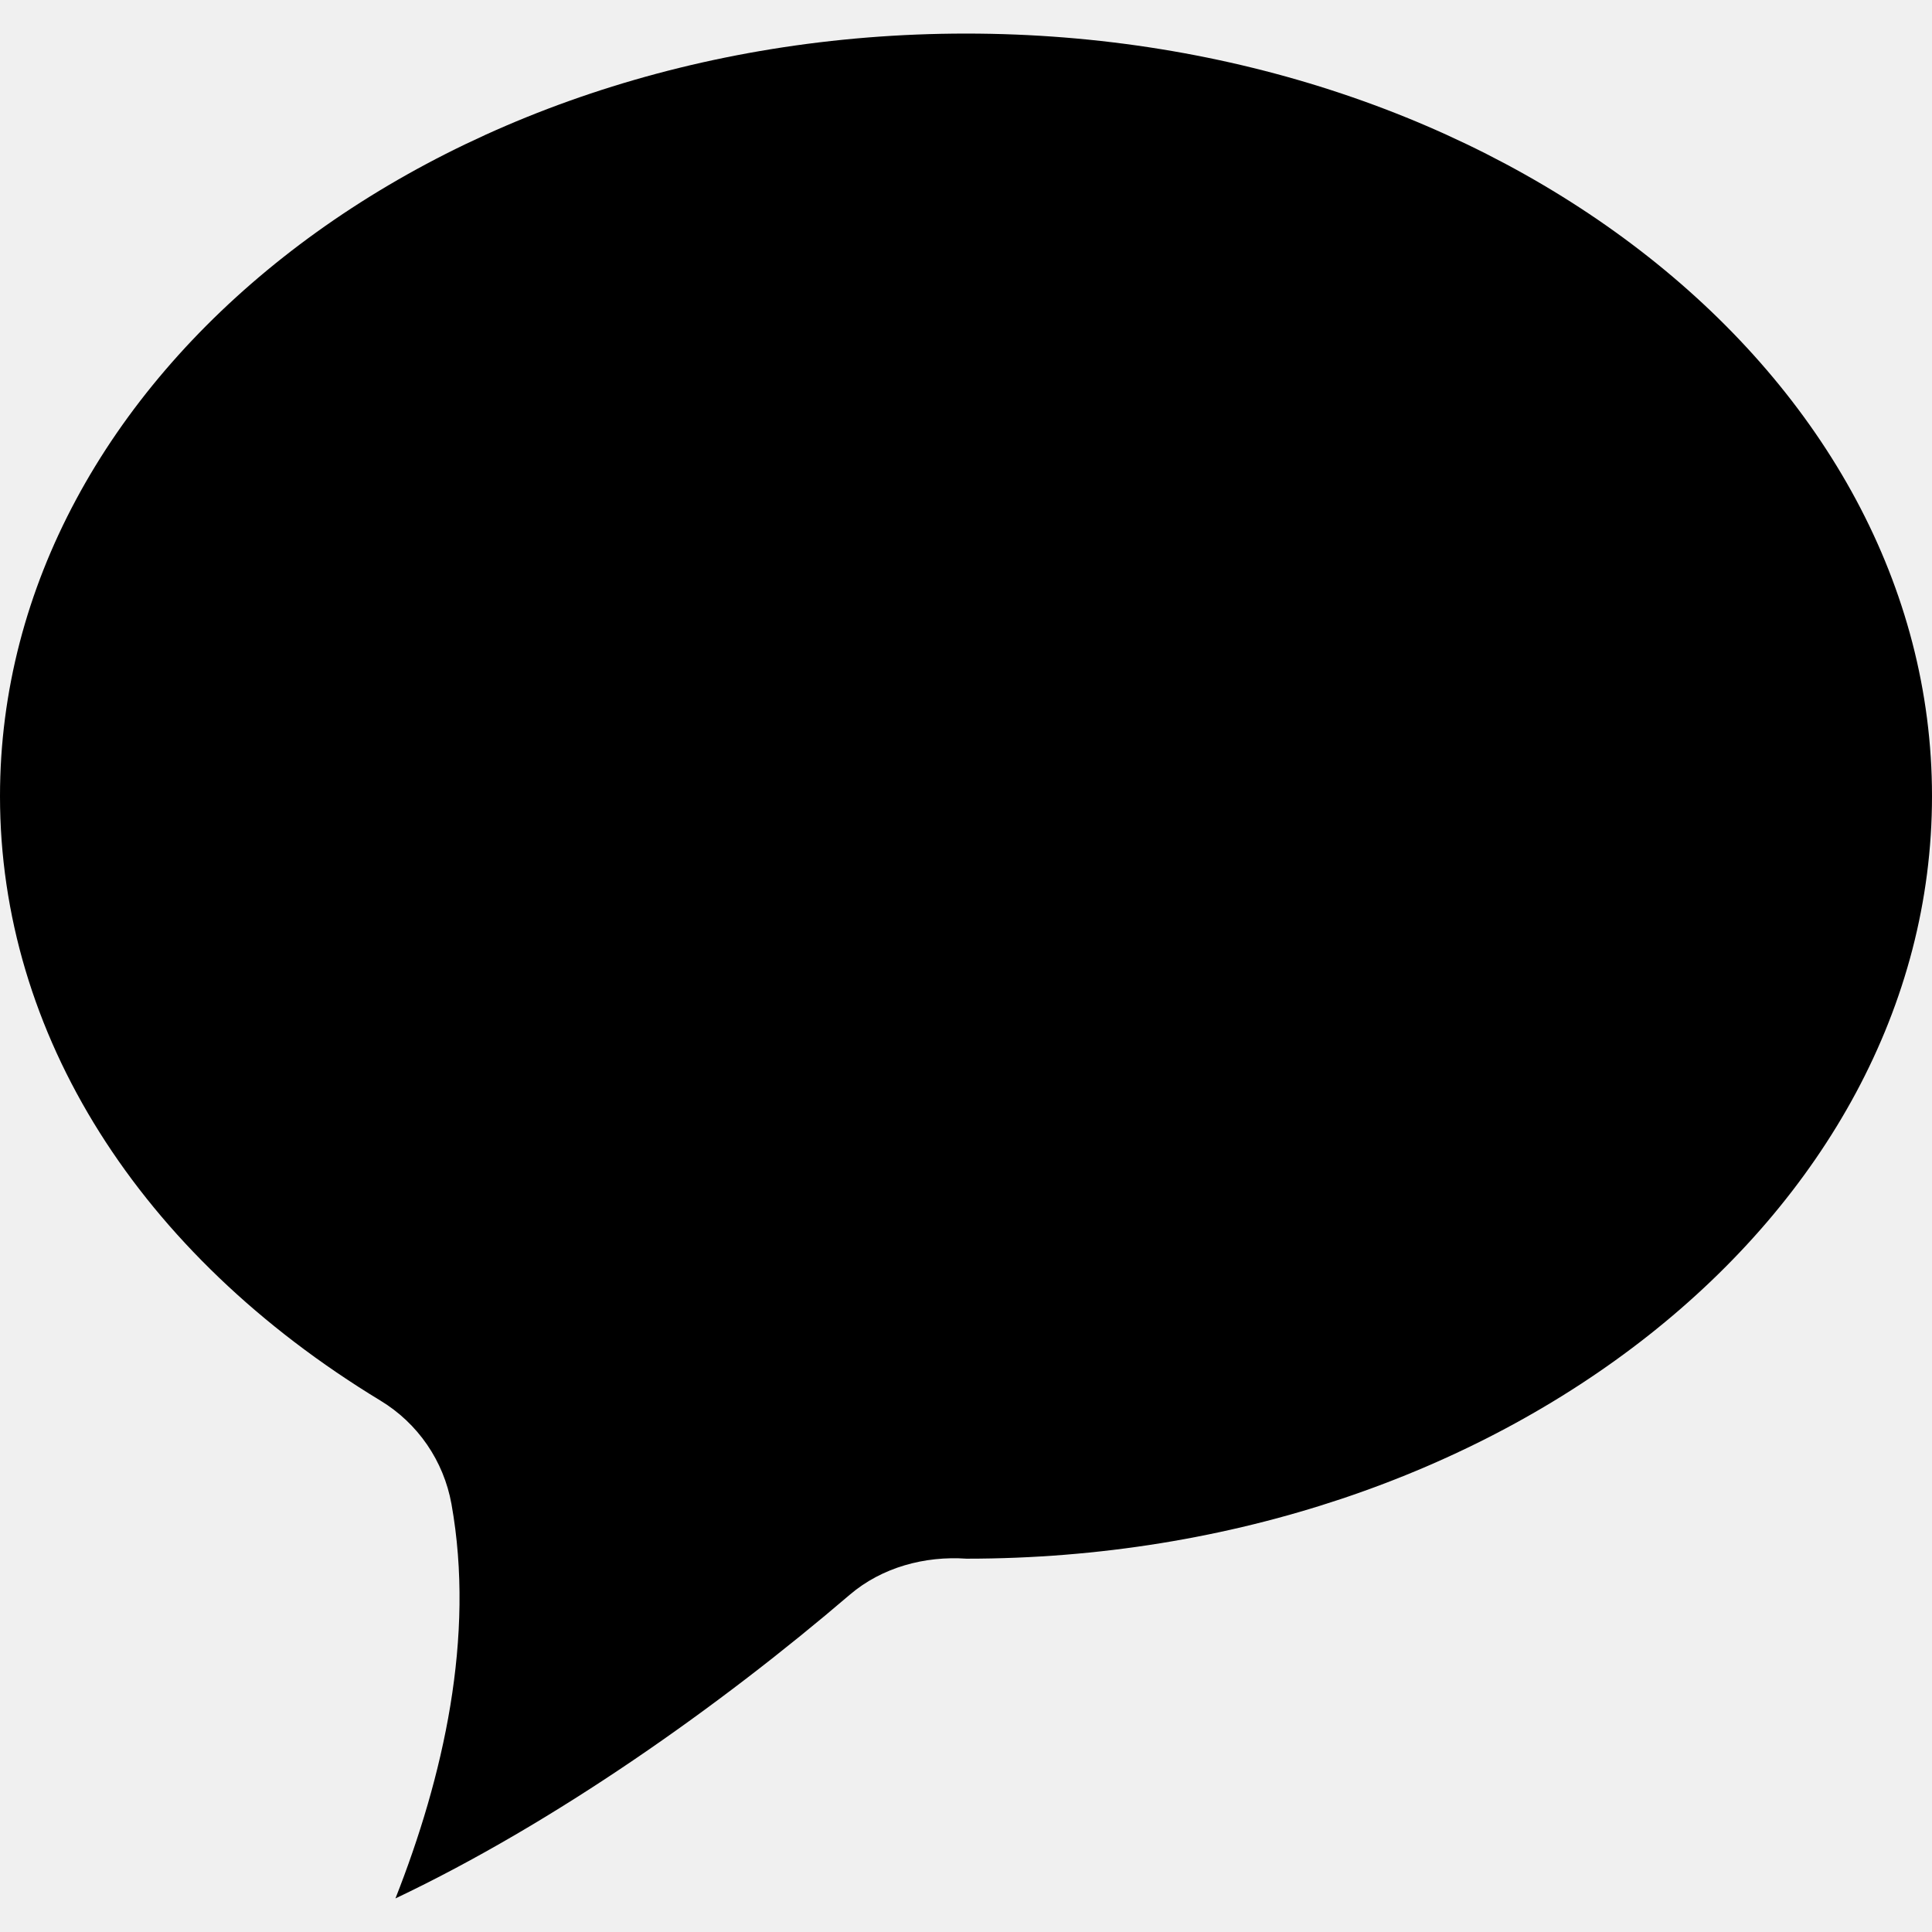
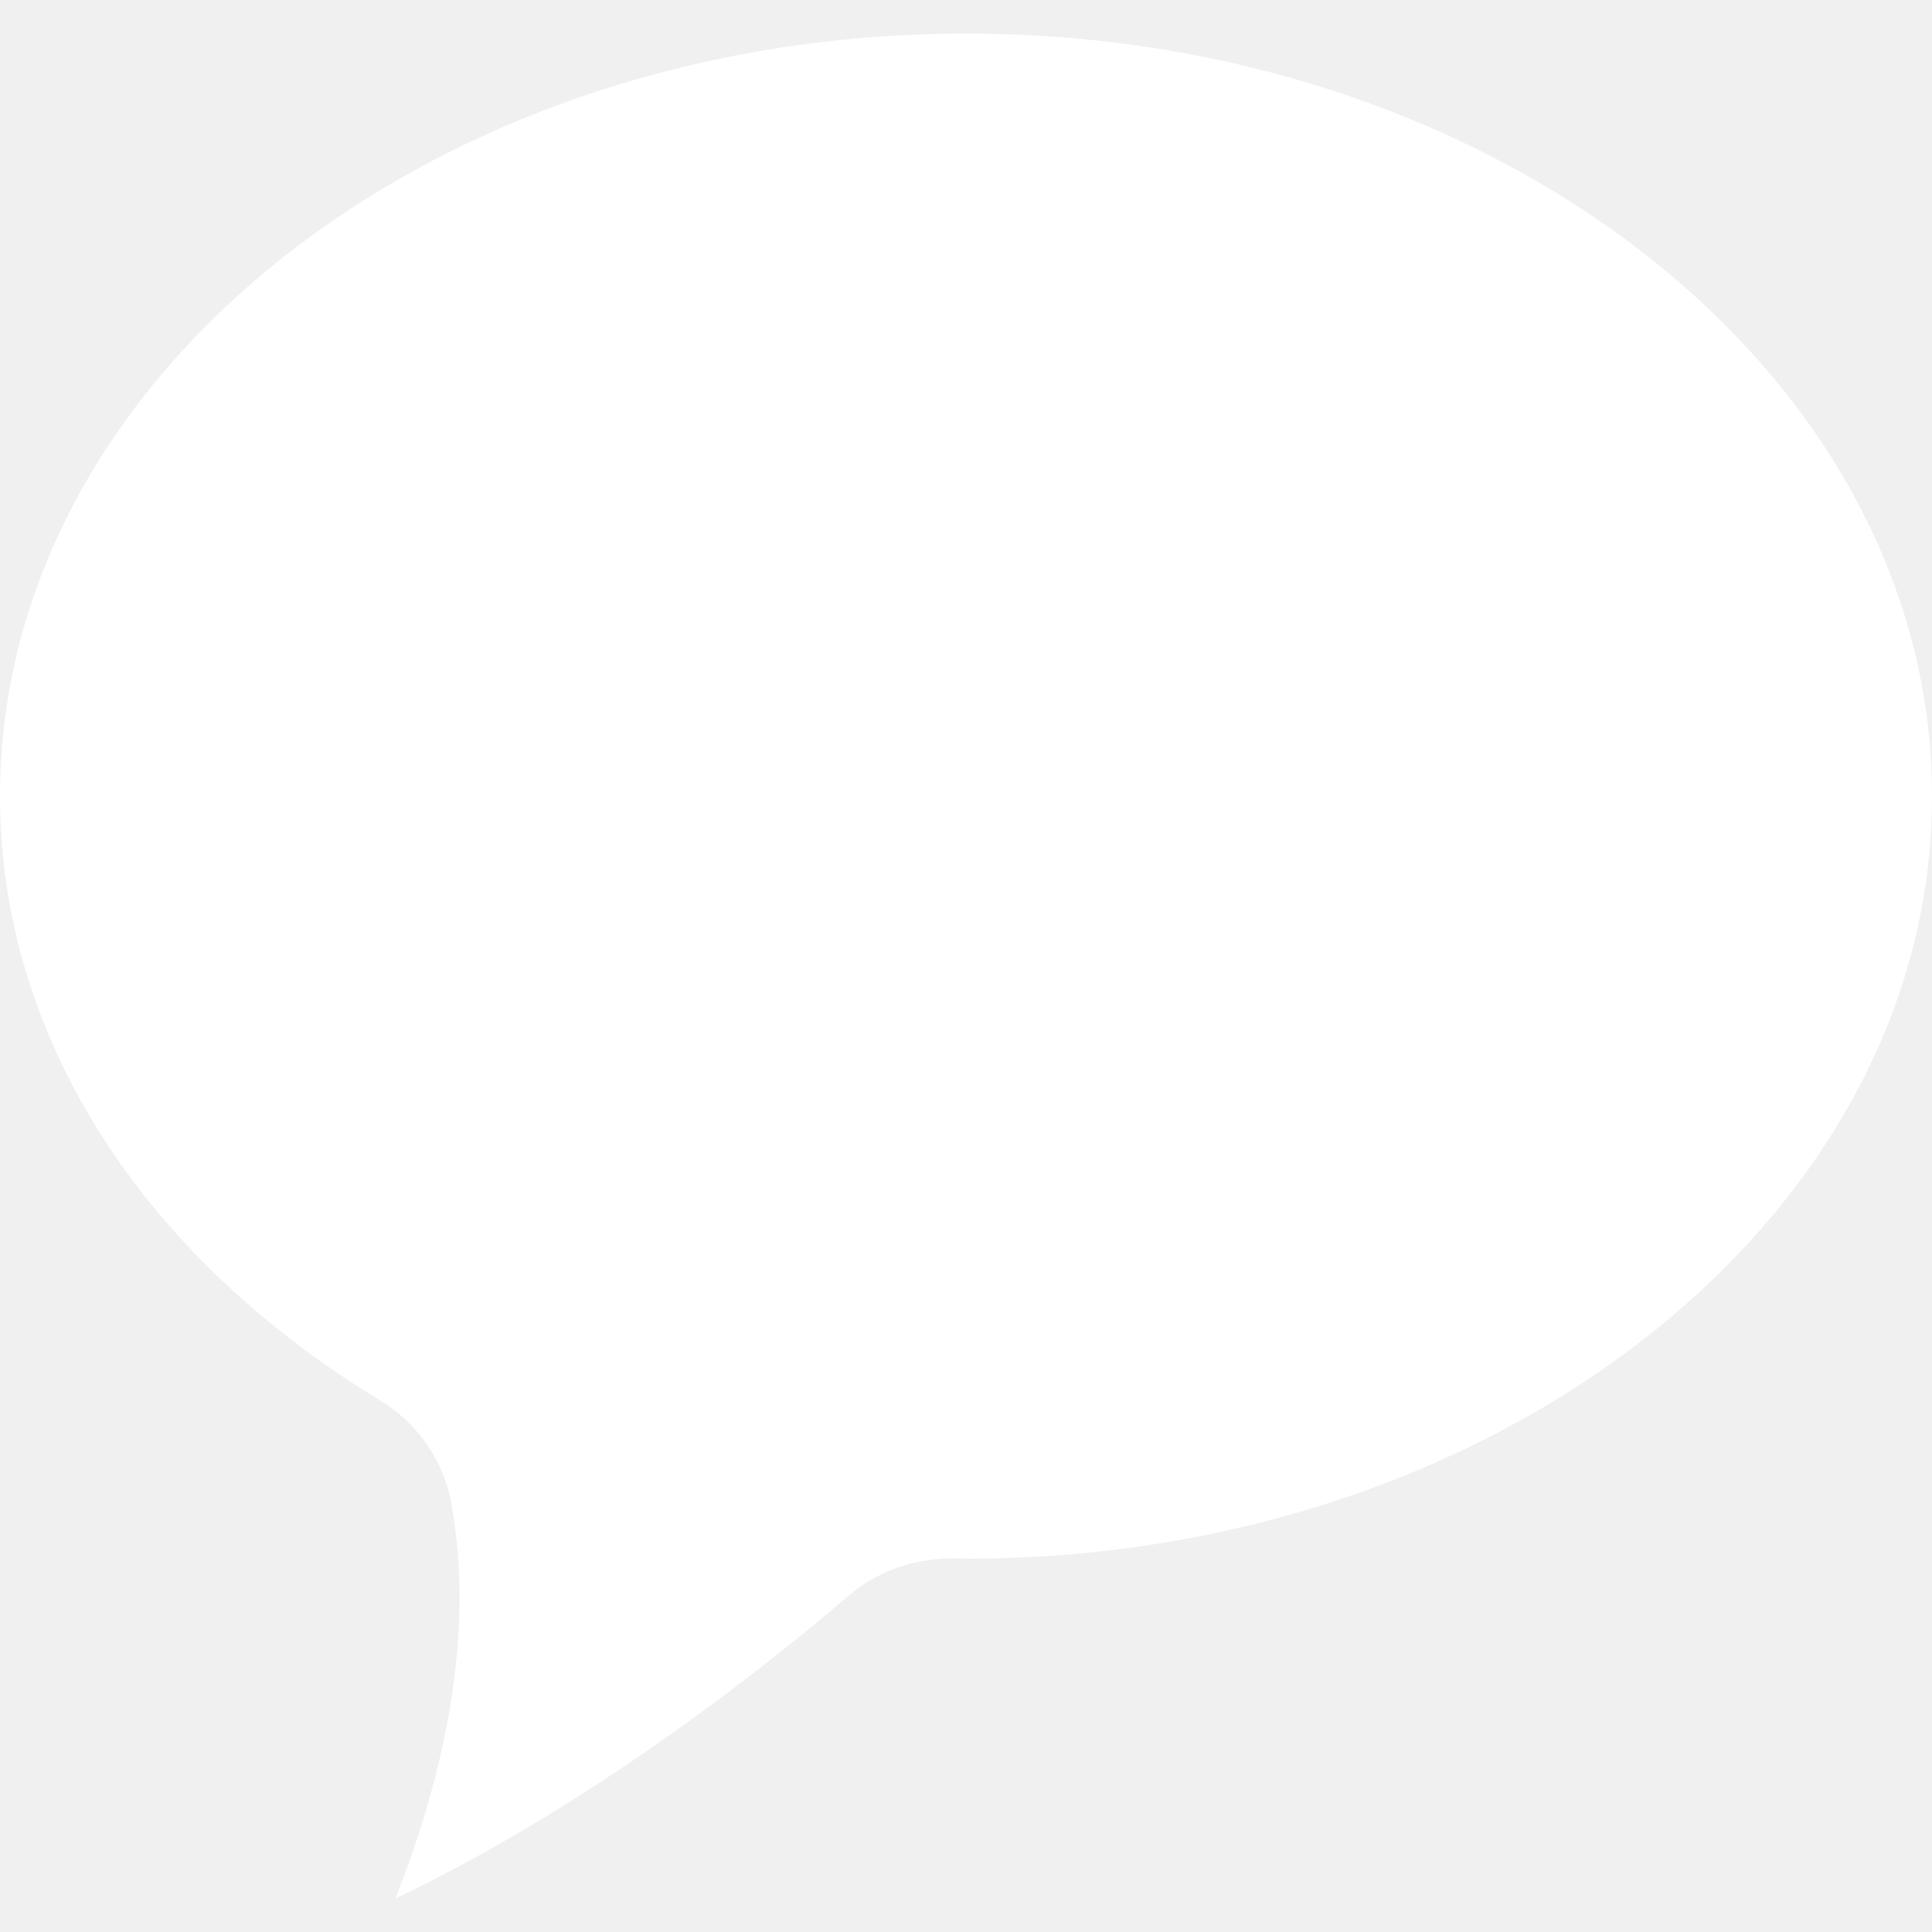
- <svg xmlns="http://www.w3.org/2000/svg" version="1.1" id="Capa_1" x="0px" y="0px" width="233.058px" height="233.058px" viewBox="0 0 233.058 233.058" style="enable-background:new 0 0 233.058 233.058;" xml:space="preserve">
+ <svg xmlns="http://www.w3.org/2000/svg" version="1.1" id="Capa_1" x="0px" y="0px" width="233.058px" height="233.058px" viewBox="0 0 233.058 233.058" style="fill:white; enable-background:new 0 0 233.058 233.058;" xml:space="preserve">
  <g>
    <path d="M116.538,4.05C52.284,4.05,0,45.321,0,96.043c0,28.631,16.729,55.208,45.889,72.911c4.525,2.737,7.635,7.283,8.572,12.478   c2.876,16.045-0.991,32.948-6.758,47.576c19.239-9.134,39.064-23.161,54.8-36.63c3.879-3.314,9.055-4.701,14.087-4.354h0.023   c64.191,0,116.445-41.259,116.445-91.987C233.058,45.321,180.792,4.05,116.538,4.05z" />
  </g>
  <g>
</g>
  <g>
</g>
  <g>
</g>
  <g>
</g>
  <g>
</g>
  <g>
</g>
  <g>
</g>
  <g>
</g>
  <g>
</g>
  <g>
</g>
  <g>
</g>
  <g>
</g>
  <g>
</g>
  <g>
</g>
  <g>
</g>
</svg>
